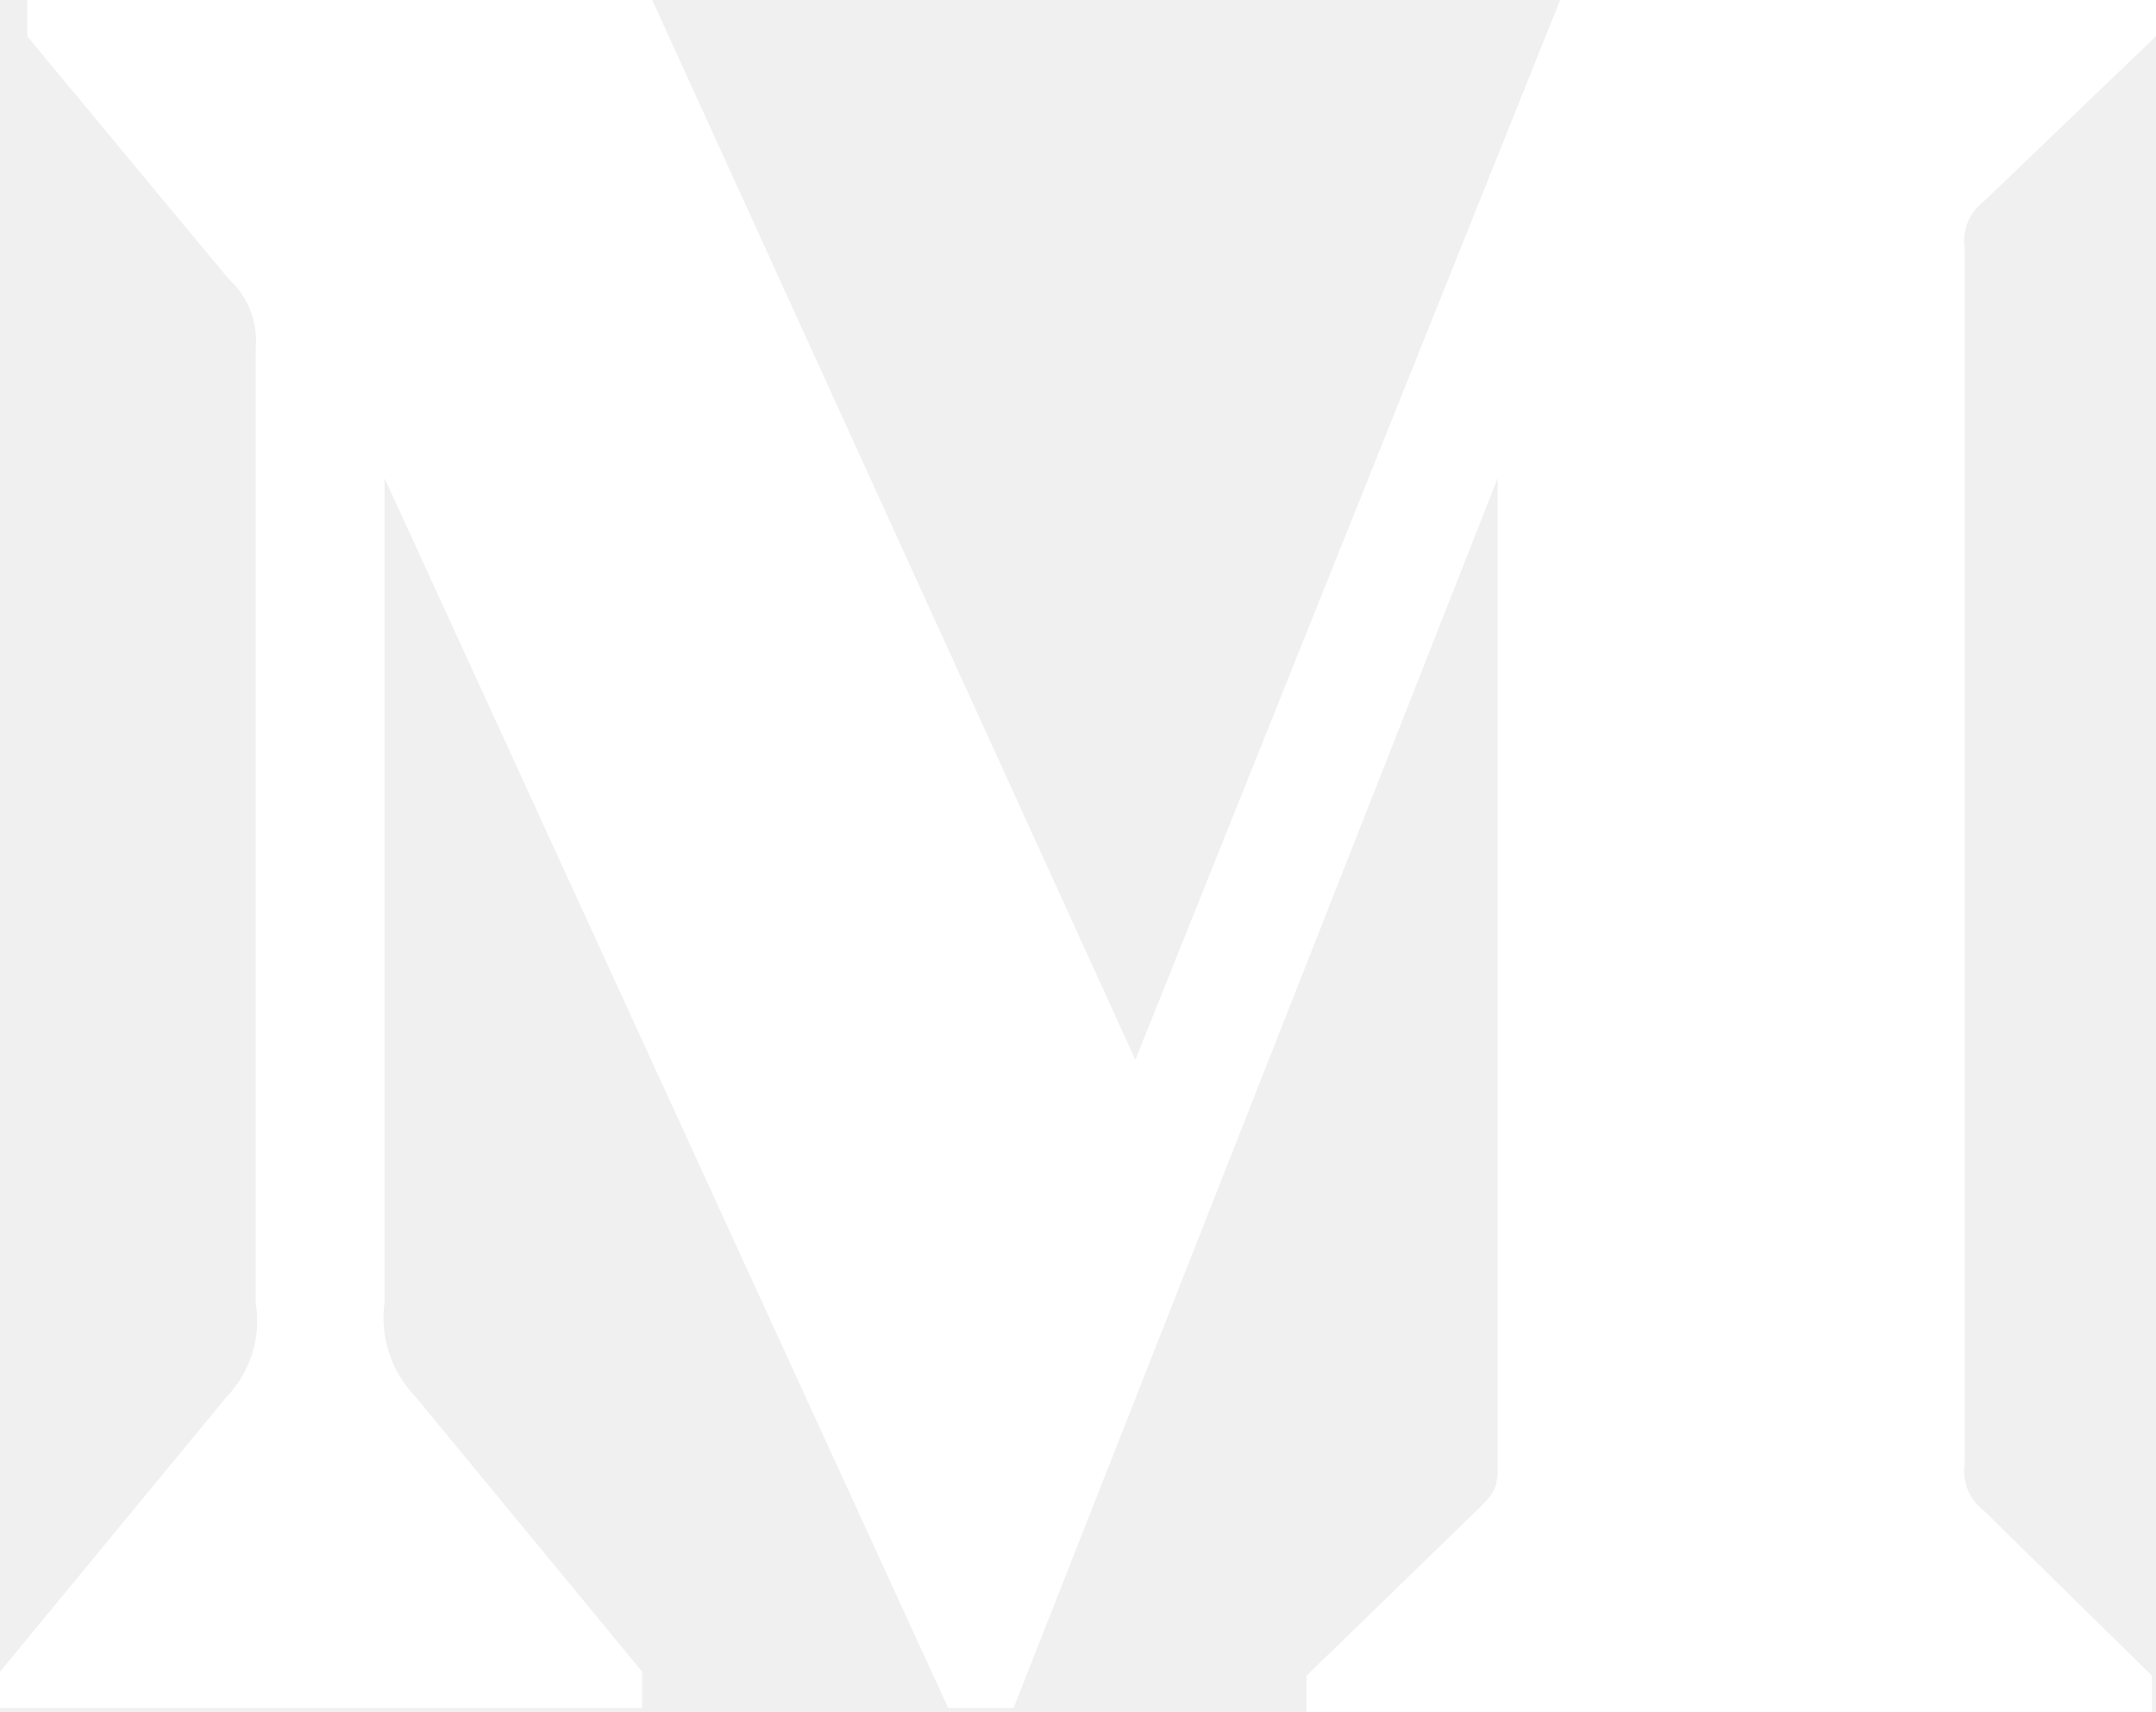
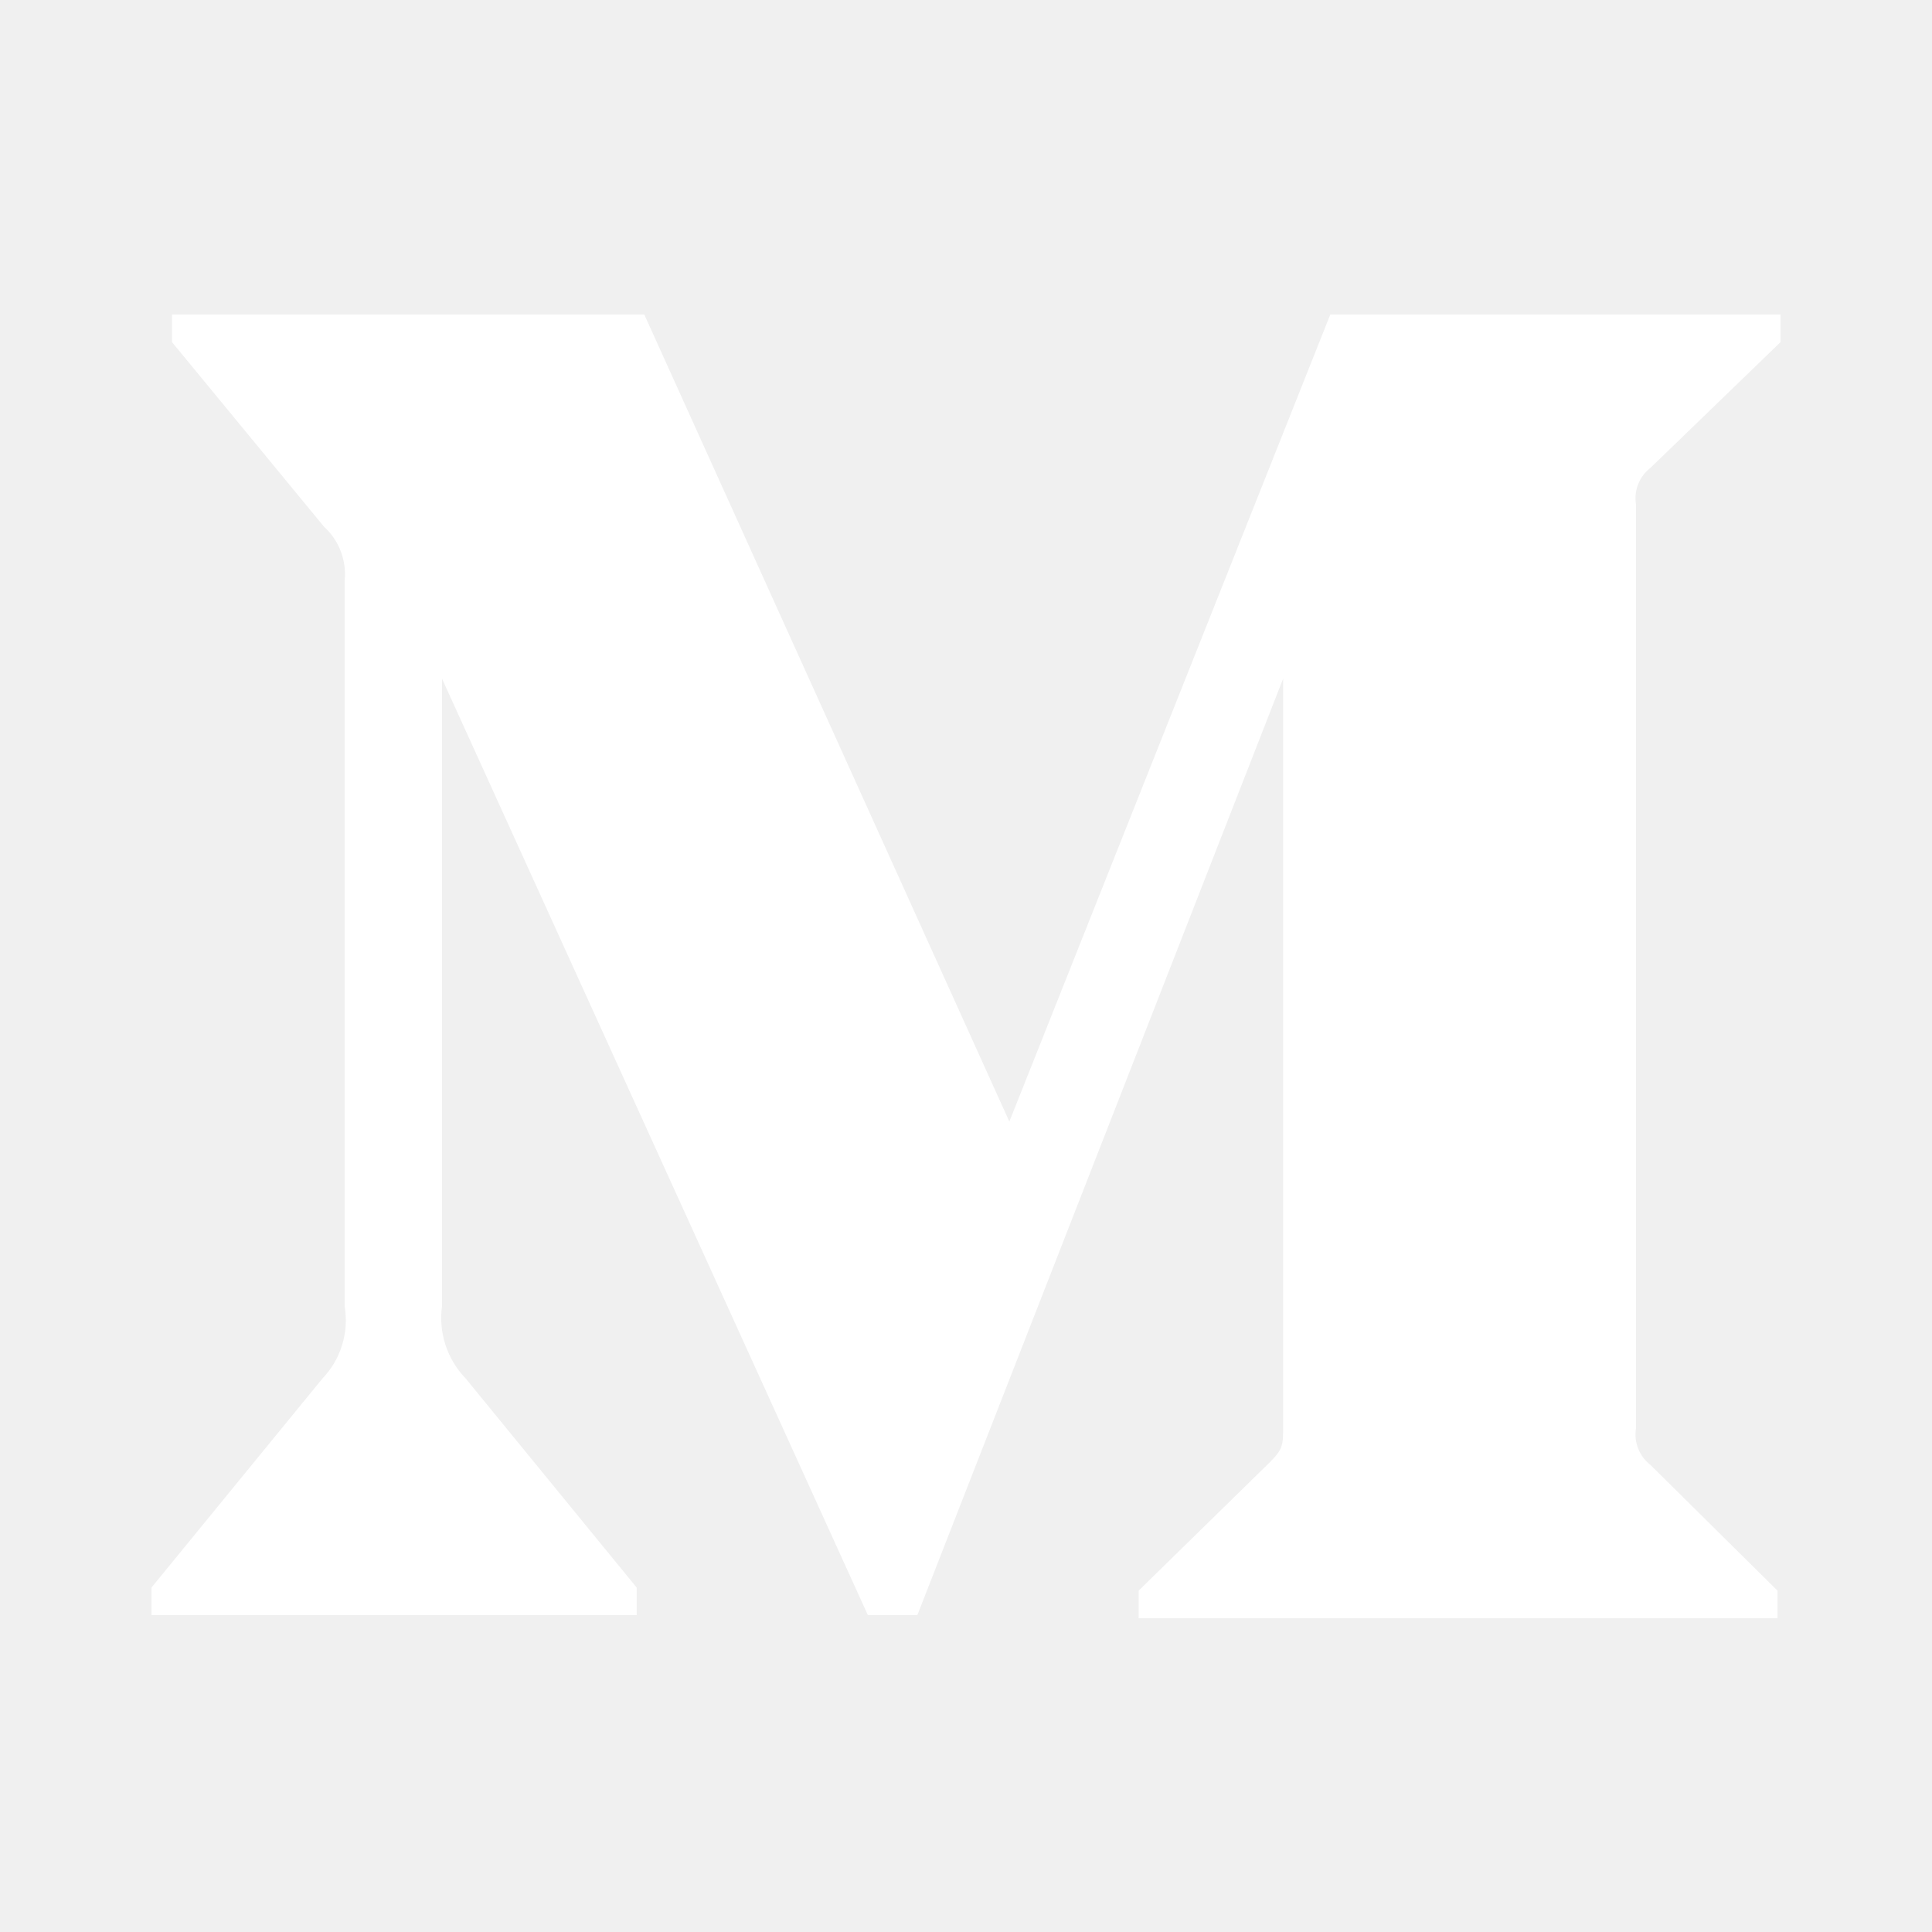
- <svg xmlns="http://www.w3.org/2000/svg" width="2500px" height="1985px" viewBox="0 0 2500 1985" version="1.1">
+ <svg xmlns="http://www.w3.org/2000/svg" width="2500px" height="2500px" viewBox="0 0 2500 2500" version="1.1">
  <g id="Page-1" stroke="none" stroke-width="1" fill="none" fill-rule="evenodd">
-     <path d="M296.452,404.935 C299.558,374.242 287.855,343.906 264.939,323.248 L31.513,42.011 L31.513,0 L756.303,0 L1316.527,1228.81 L1809.057,0 L2500,0 L2500,42.011 L2300.42,233.392 C2283.214,246.509 2274.679,268.068 2278.245,289.406 L2278.245,1695.594 C2274.679,1716.932 2283.214,1738.491 2300.42,1751.608 L2495.331,1942.989 L2495.331,1985 L1514.939,1985 L1514.939,1942.989 L1716.853,1746.94 C1736.695,1727.102 1736.695,1721.267 1736.695,1690.926 L1736.695,554.306 L1175.303,1980.332 L1099.44,1980.332 L445.845,554.306 L445.845,1510.047 C440.396,1550.229 453.739,1590.684 482.026,1619.741 L744.631,1938.322 L744.631,1980.332 L0,1980.332 L0,1938.322 L262.605,1619.741 C290.686,1590.635 303.252,1549.913 296.452,1510.047 L296.452,404.935 Z" id="Path" fill="#FFFFFF" fill-rule="nonzero" />
+     <g id="Group" fill="#FFFFFF">
+       <rect id="Rectangle" fill-opacity="0" x="0" y="0" width="2500" height="2500" />
+       <path d="M445.968,751.144 C448.587,725.059 438.719,699.276 419.397,681.72 L222.571,442.704 L222.571,407 L833.714,407 L1306.095,1451.333 L1721.397,407 L2304,407 L2304,442.704 L2135.714,605.354 C2121.206,616.502 2114.009,634.824 2117.016,652.959 L2117.016,1848.041 C2114.009,1866.176 2121.206,1884.498 2135.714,1895.646 L2300.063,2058.296 L2300.063,2094 L1473.397,2094 L1473.397,2058.296 L1643.651,1891.679 C1660.381,1874.819 1660.381,1869.86 1660.381,1844.074 L1660.381,878.091 L1187.016,2090.033 L1123.048,2090.033 L571.937,878.091 L571.937,1690.35 C567.342,1724.499 578.593,1758.881 602.444,1783.576 L823.873,2054.329 L823.873,2090.033 L196,2090.033 L196,2054.329 L417.429,1783.576 C441.107,1758.84 451.702,1724.23 445.968,1690.35 L445.968,751.144 Z" id="Path" fill-rule="nonzero" />
+     </g>
  </g>
</svg>
